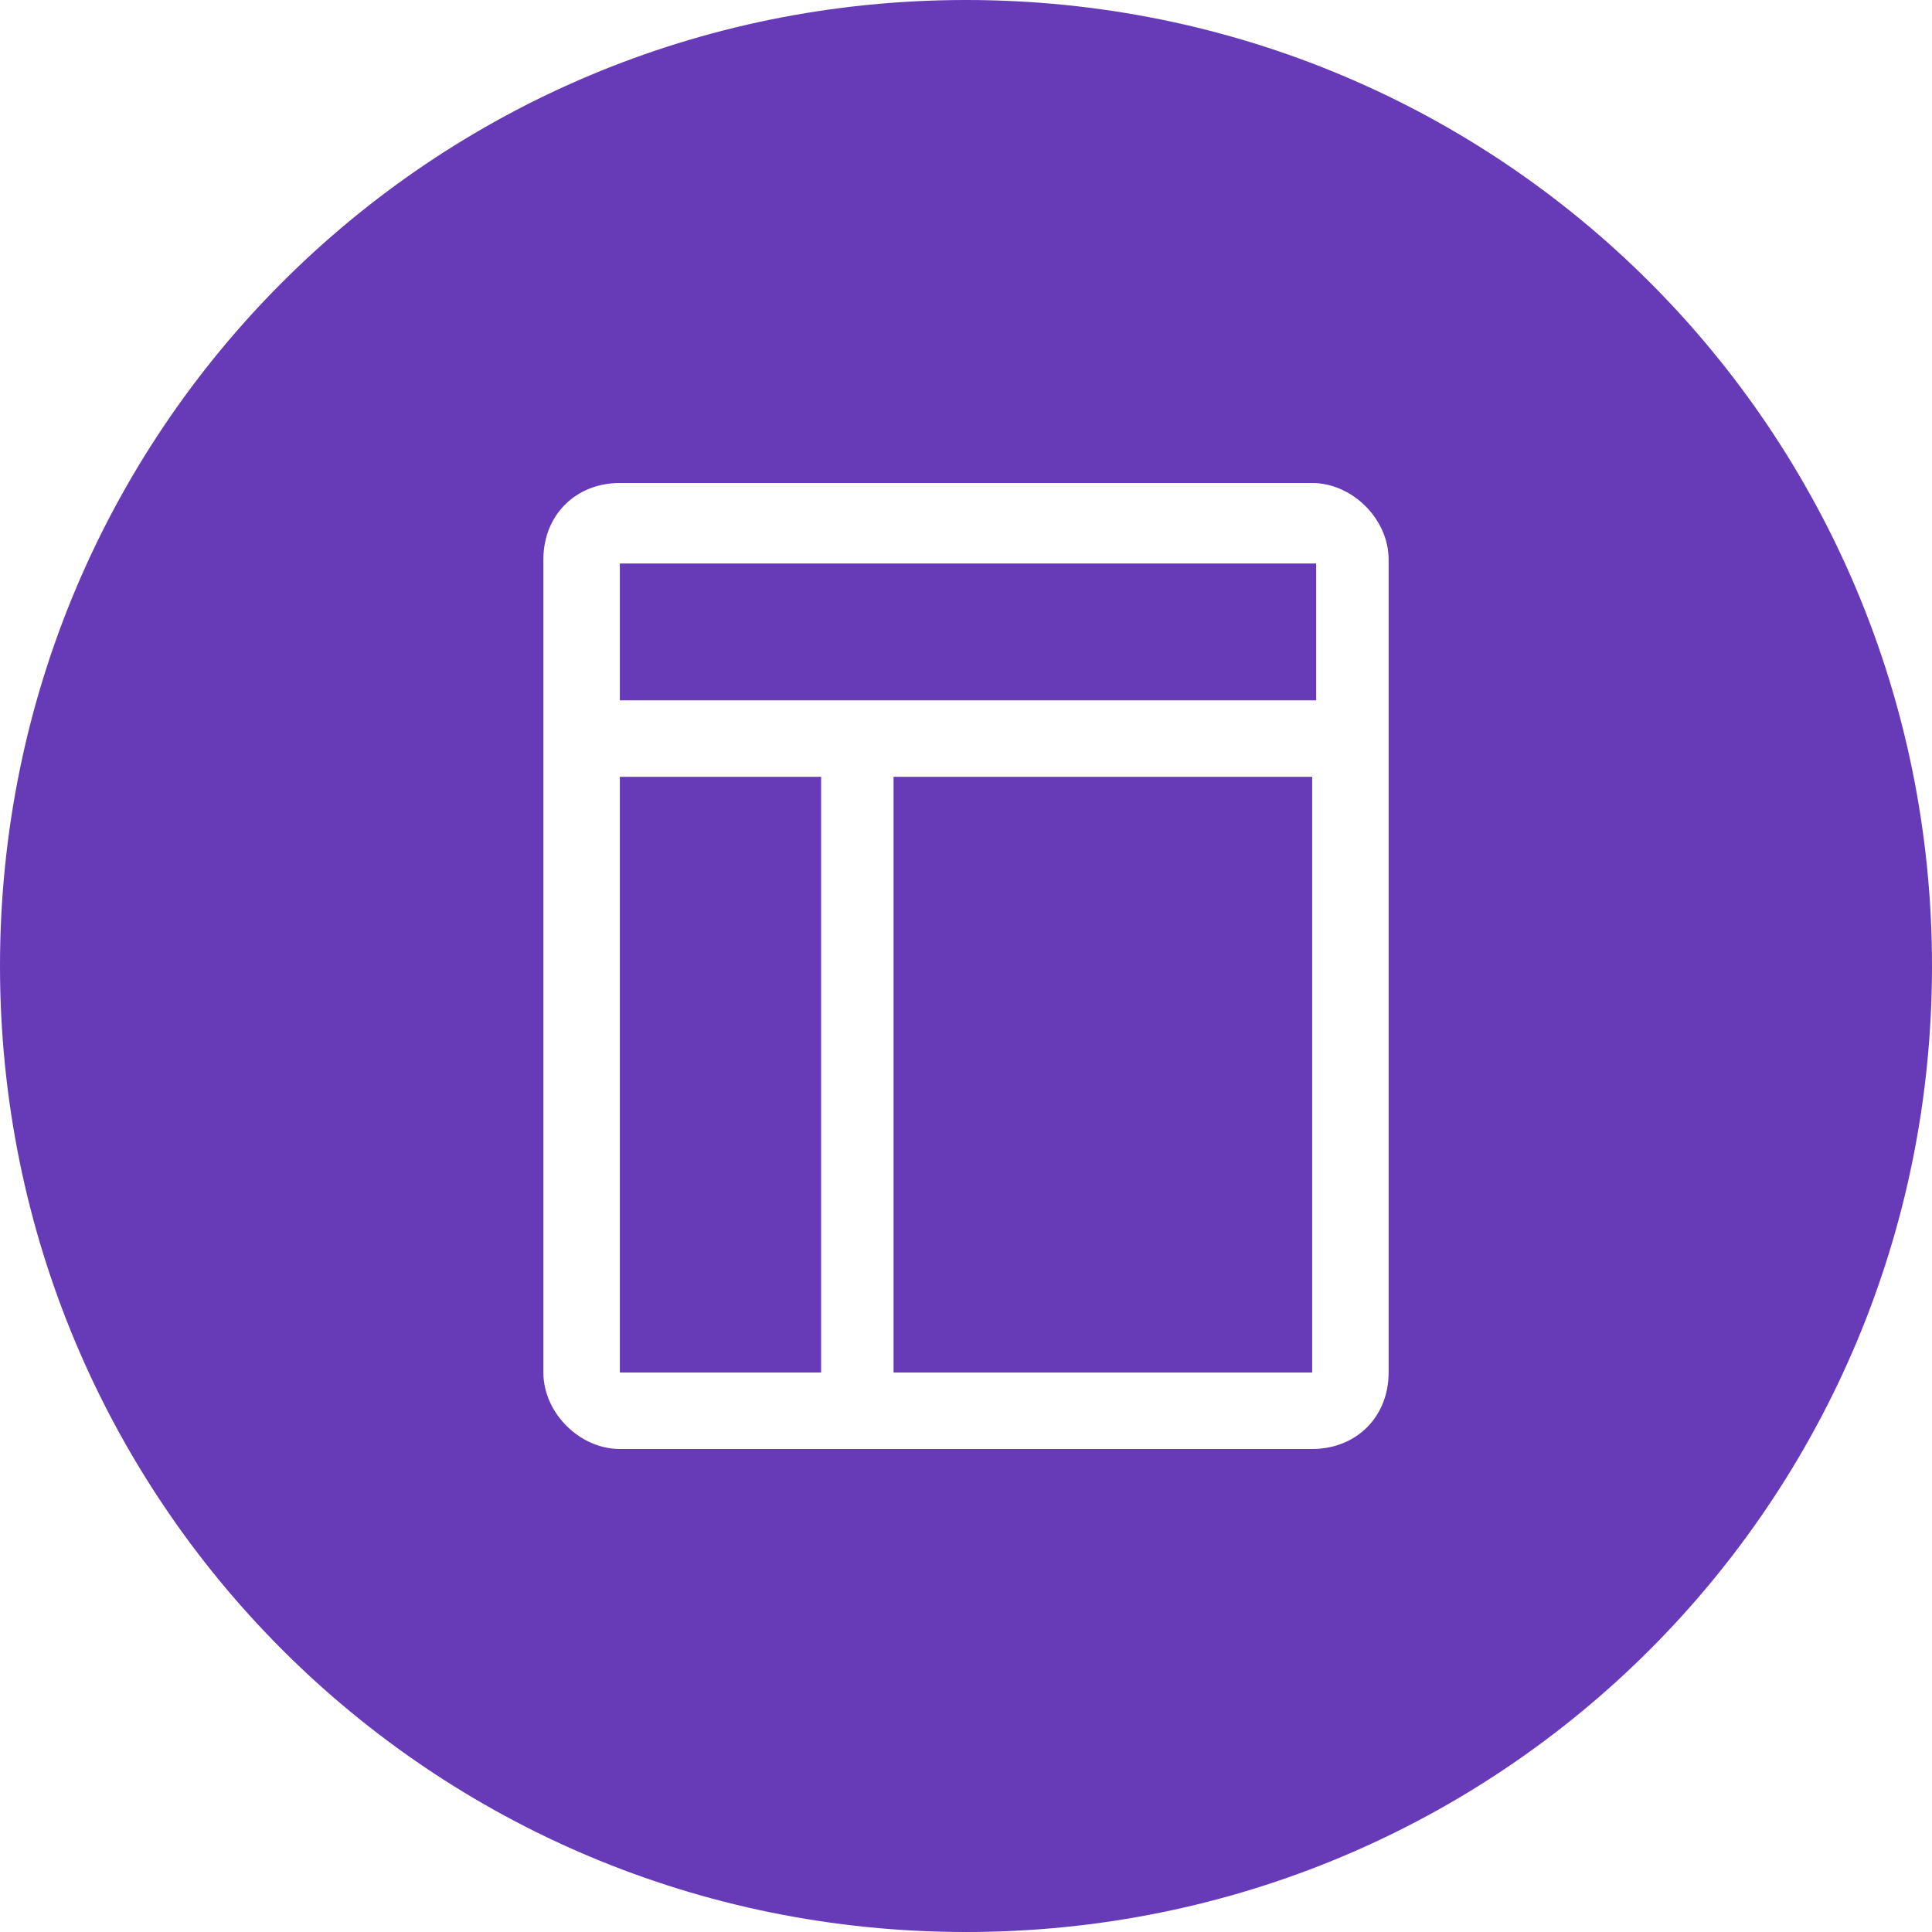
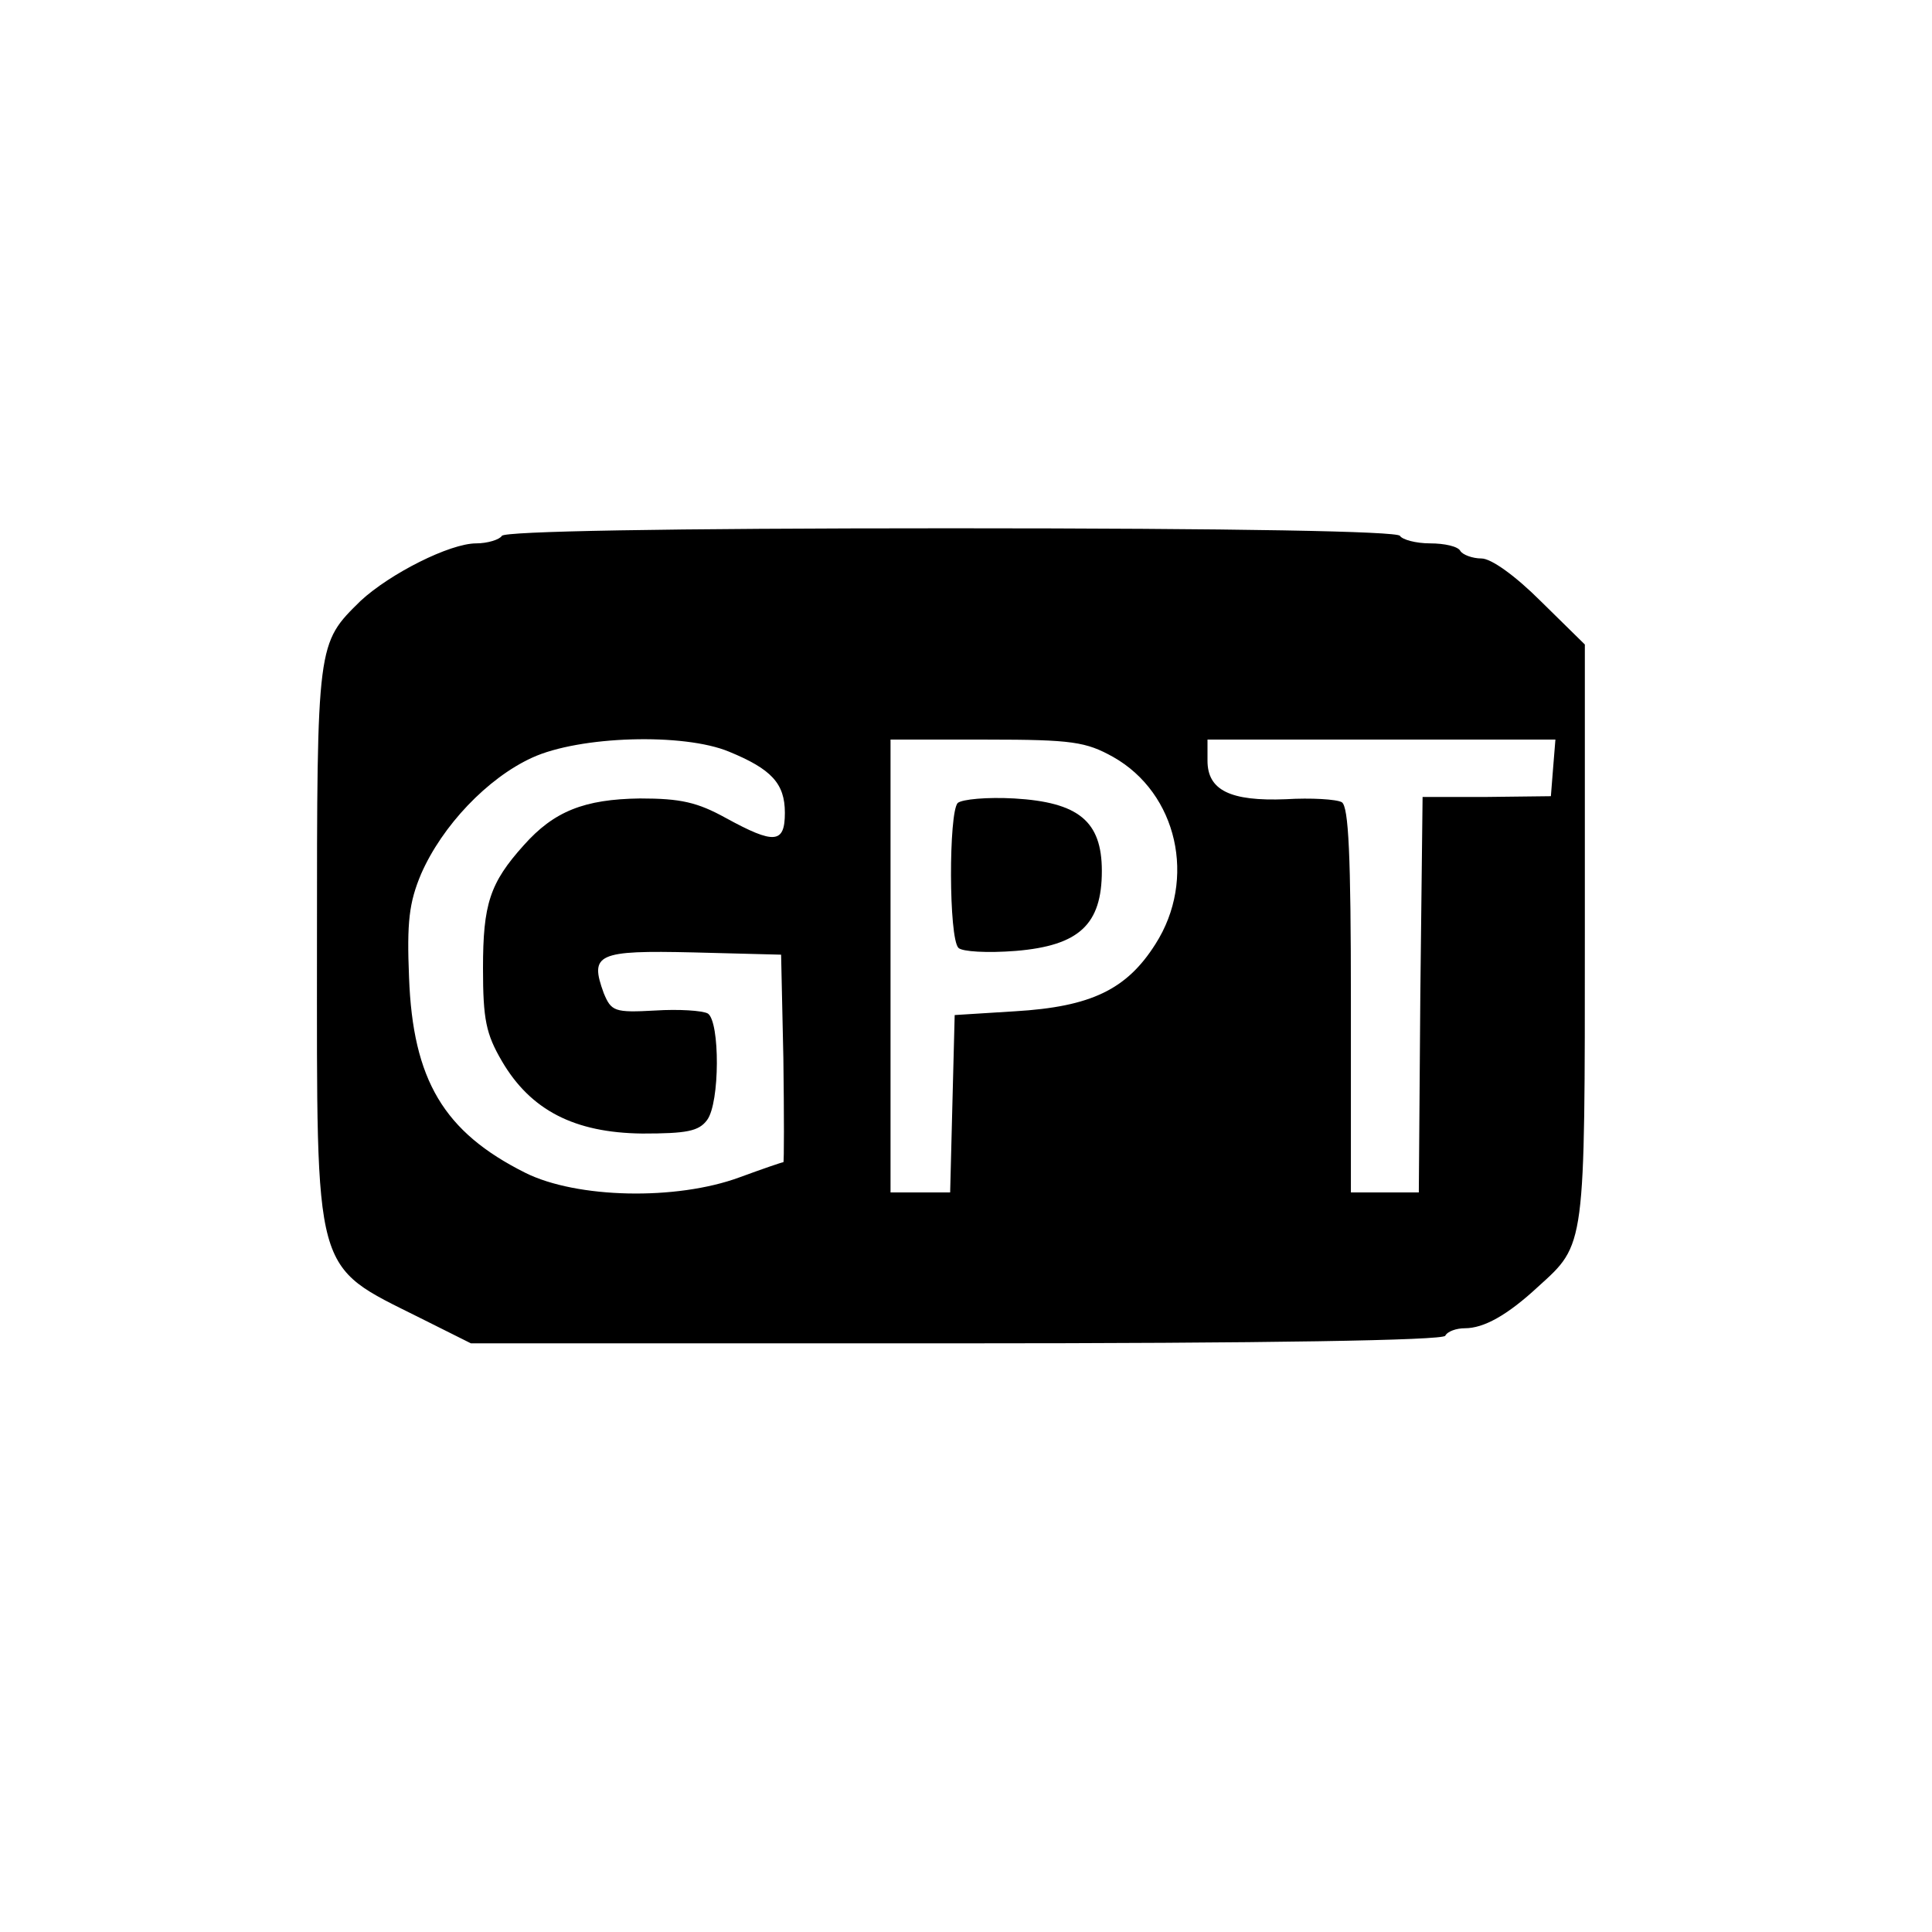
- <svg xmlns="http://www.w3.org/2000/svg" t="1656516475589" class="icon" viewBox="0 0 1024 1024" version="1.1" p-id="2226" width="256" height="256">
-   <defs>
-     <style type="text/css">@font-face { font-family: feedback-iconfont; src: url("//at.alicdn.com/t/font_1031158_u69w8yhxdu.woff2?t=1630033759944") format("woff2"), url("//at.alicdn.com/t/font_1031158_u69w8yhxdu.woff?t=1630033759944") format("woff"), url("//at.alicdn.com/t/font_1031158_u69w8yhxdu.ttf?t=1630033759944") format("truetype"); }
- </style>
-   </defs>
-   <path d="M512 0C228.267 0 0 228.267 0 512s228.267 512 512 512 512-228.267 512-512S795.733 0 512 0z m224 727.467c0 23.467-17.067 40.533-40.533 40.533H328.533c-21.333 0-40.533-19.2-40.533-40.533V296.533c0-23.467 17.067-40.533 40.533-40.533h366.933c21.333 0 40.533 19.2 40.533 40.533v430.933z" fill="#673ab8" p-id="2227" />
-   <path d="M473.6 727.467h221.867V411.733H473.6v315.733zM328.533 727.467h106.667V411.733h-106.667v315.733zM328.533 296.533v74.667h369.067V298.667H328.533z" fill="#673ab8" p-id="2228" />
+ <svg xmlns="http://www.w3.org/2000/svg" version="1.0" width="256pt" height="256pt" viewBox="0 0 256 256" preserveAspectRatio="xMidYMid meet">
+   <g transform="translate(0,256) scale(0.1,-0.1)" fill="#000000" stroke="none">
+     <path d="M665 1850 c-3 -5 -19 -10 -34 -10 -35 0 -114 -40 -153 -76 -58 -57 -58 -54 -58 -454 0 -445 -6 -425 136 -496 l68 -34 642 0 c418 0 645 4 649 10 3 6 15 10 26 10 25 0 56 17 97 55 63 57 62 50 62 469 l0 382 -58 57 c-34 34 -66 57 -79 57 -12 0 -25 5 -28 10 -3 6 -21 10 -40 10 -19 0 -37 5 -40 10 -4 6 -213 10 -595 10 -382 0 -591 -4 -595 -10z m301 -286 c56 -23 74 -42 74 -81 0 -41 -14 -42 -78 -7 -38 21 -60 26 -114 26 -74 -1 -114 -17 -154 -62 -45 -50 -54 -78 -54 -163 0 -68 4 -87 25 -123 38 -65 96 -95 186 -96 59 0 75 3 86 18 17 23 17 130 1 141 -7 4 -39 6 -70 4 -54 -3 -58 -1 -68 23 -19 52 -9 57 119 54 l116 -3 3 -137 c1 -76 1 -138 0 -138 -2 0 -28 -9 -58 -20 -84 -31 -216 -28 -284 6 -108 54 -149 123 -154 259 -3 73 0 99 16 137 28 64 88 127 147 154 63 29 201 33 261 8z m509 -7 c85 -48 111 -162 56 -248 -38 -60 -85 -83 -186 -89 l-80 -5 -3 -117 -3 -118 -39 0 -40 0 0 300 0 300 128 0 c113 0 131 -3 167 -23z m583 -14 l-3 -38 -85 -1 -85 0 -3 -262 -2 -262 -45 0 -45 0 0 254 c0 193 -3 257 -12 263 -7 4 -41 6 -74 4 -74 -3 -104 12 -104 51 l0 28 231 0 230 0 -3 -37z" />
+     <path d="M1269 1496 c-12 -13 -12 -179 1 -192 5 -5 38 -7 76 -4 84 7 114 35 114 106 0 66 -31 91 -116 96 -36 2 -69 -1 -75 -6z" />
+   </g>
</svg>
